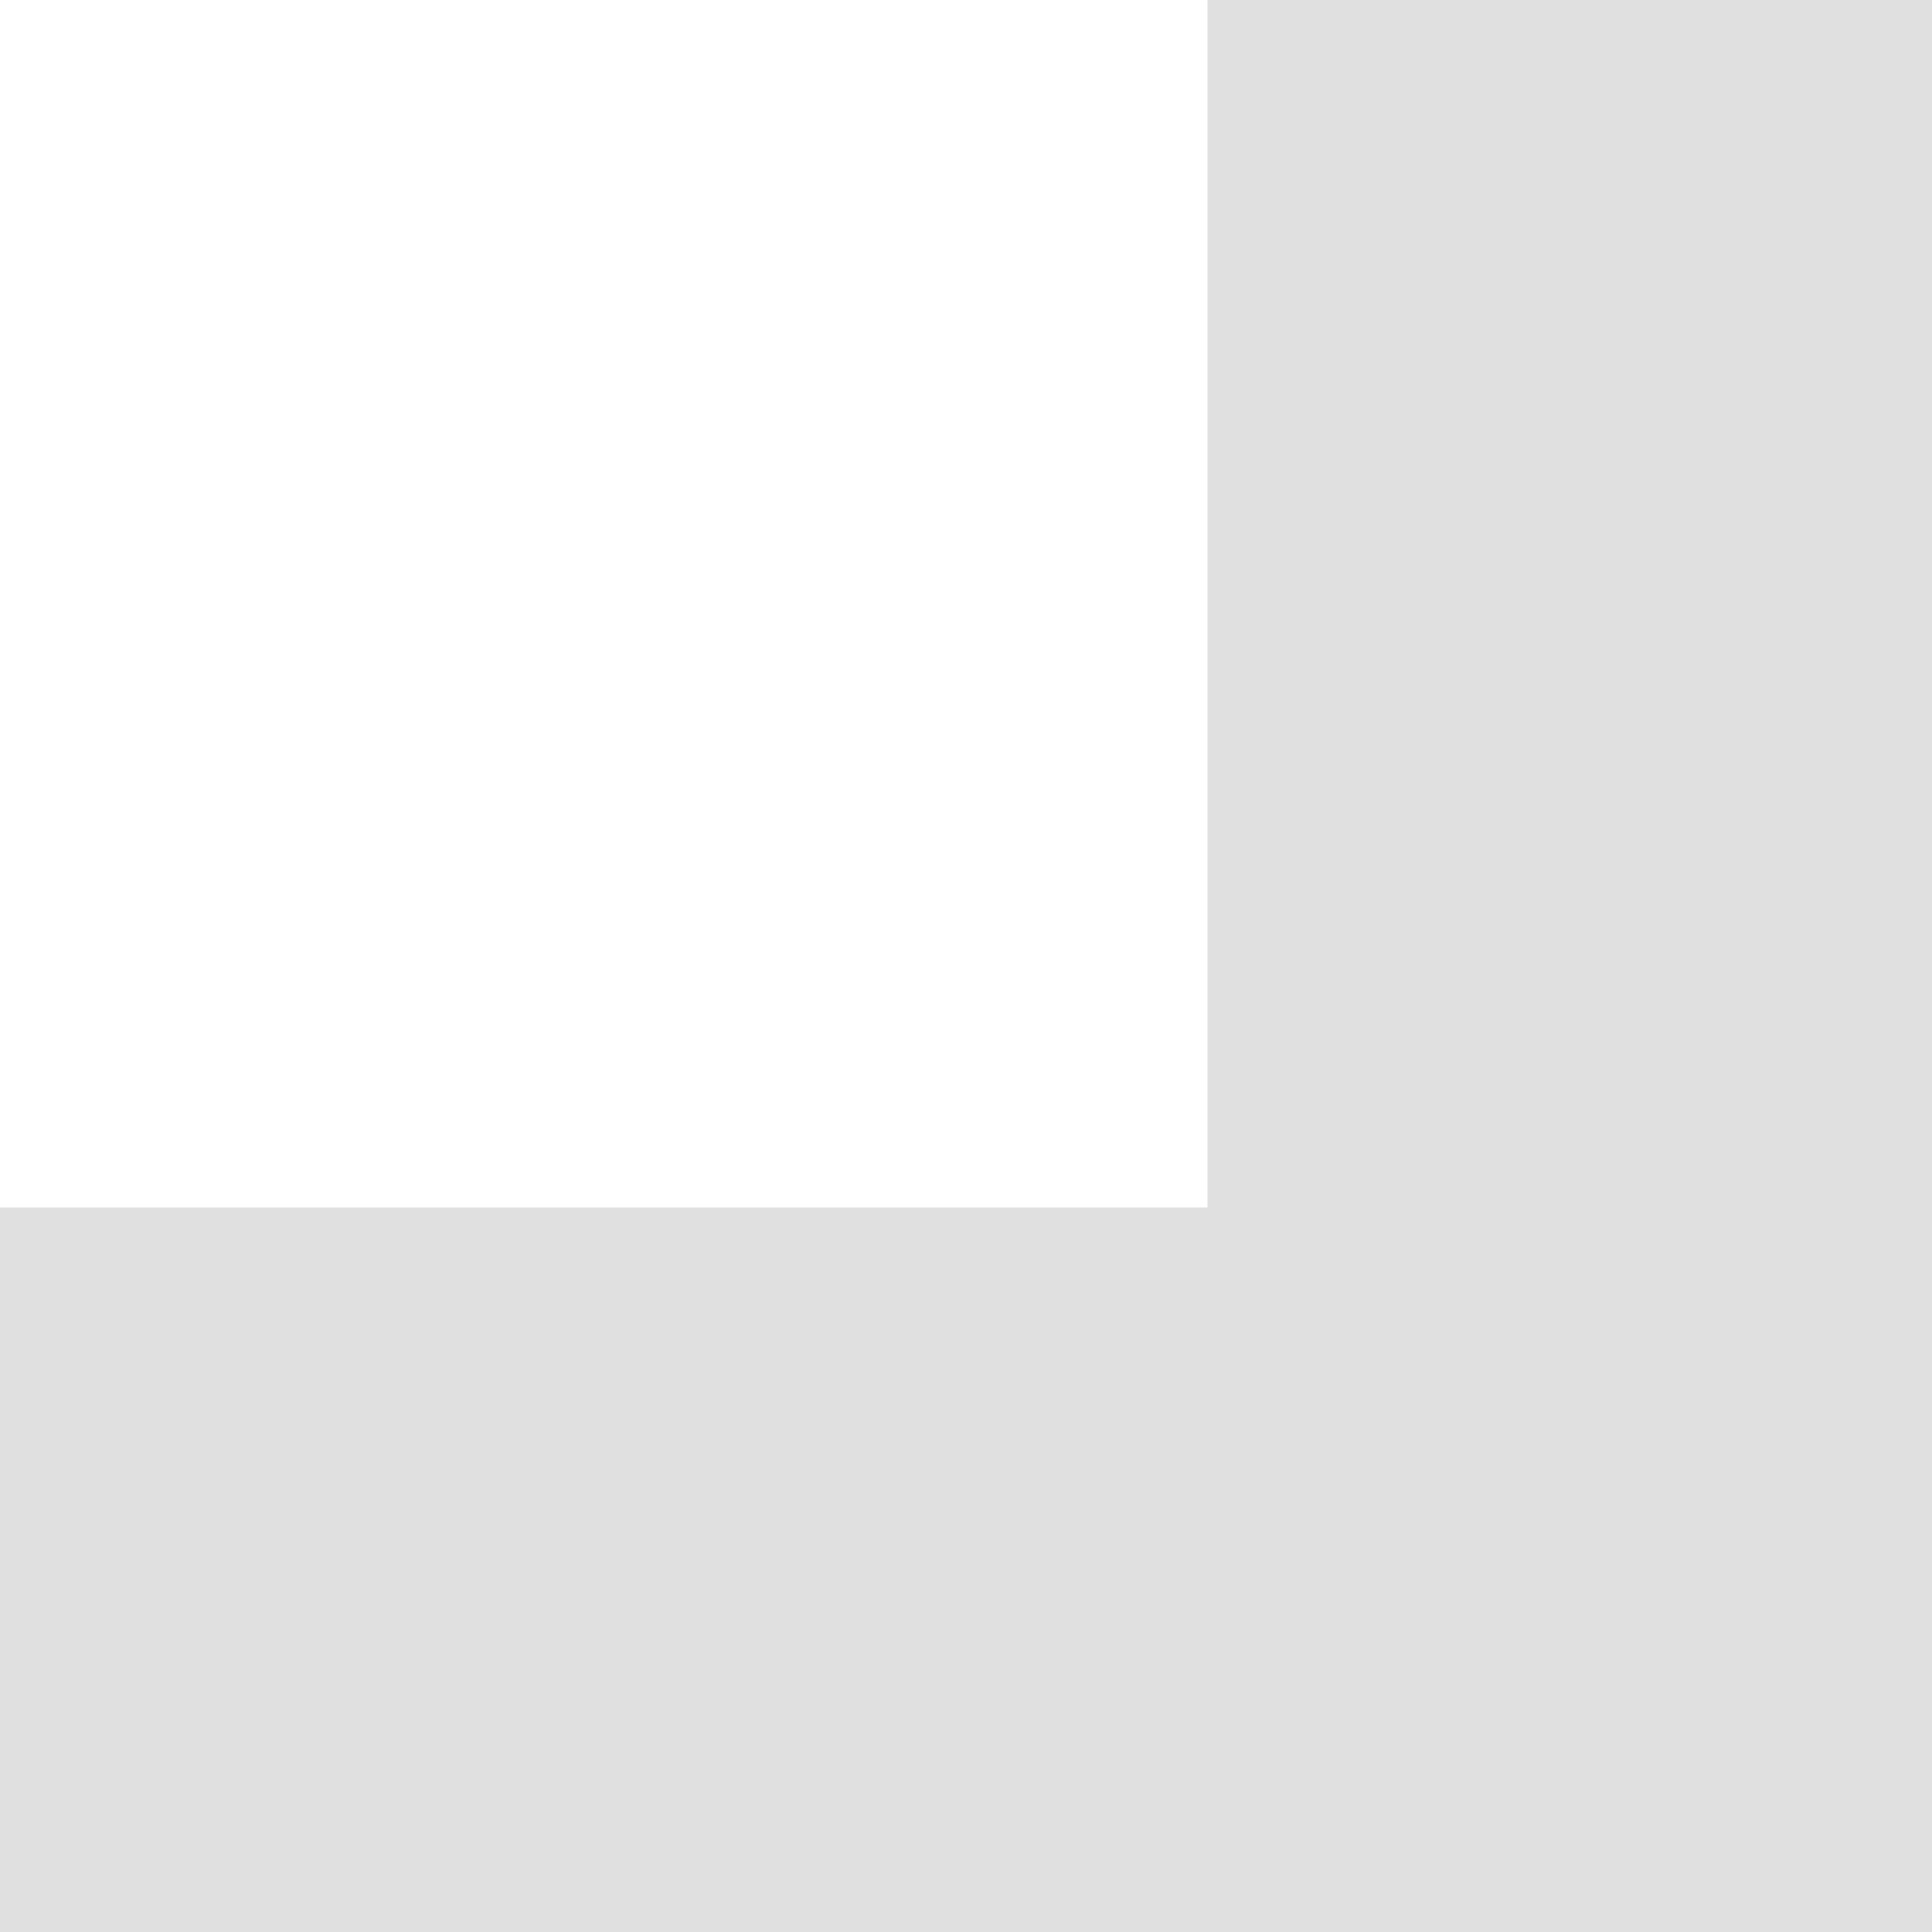
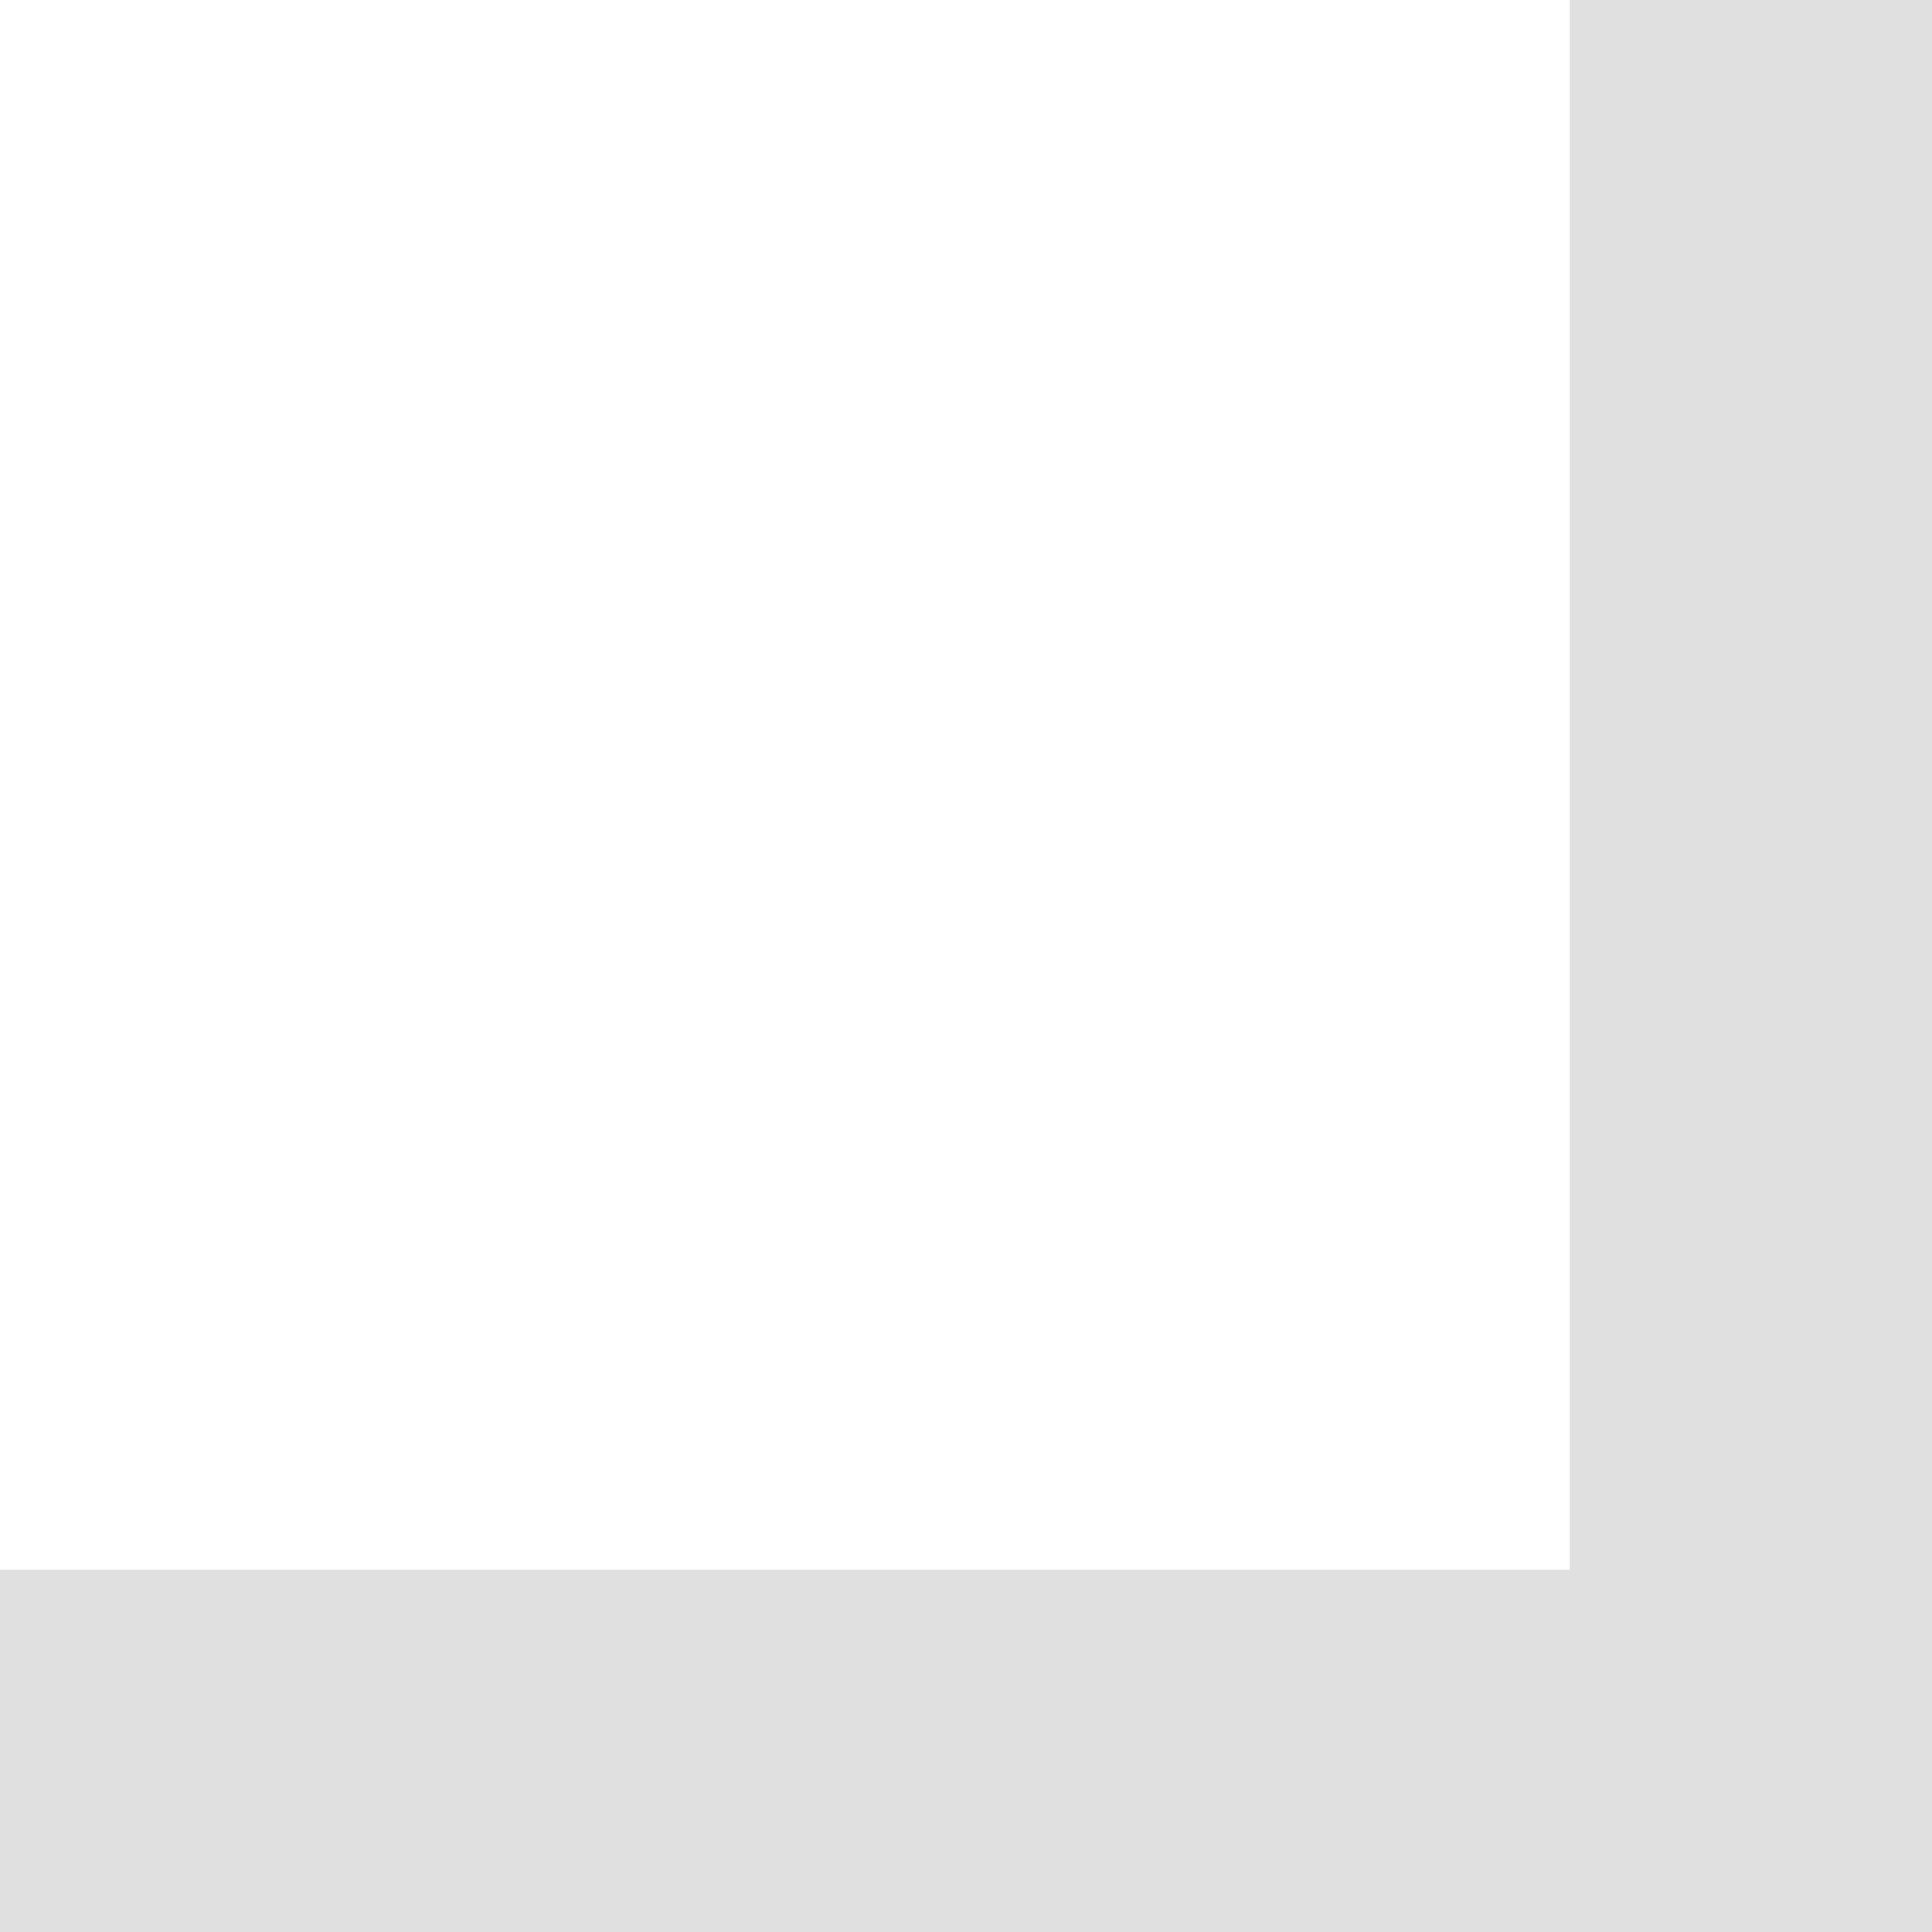
- <svg xmlns="http://www.w3.org/2000/svg" width="32" height="32" viewBox="0 0 32 32">
-   <rect x="20" width="12" height="32" fill="#E0E0E0" />
-   <rect y="20" width="32" height="12" fill="#E0E0E0" />
+ <svg xmlns="http://www.w3.org/2000/svg" width="64" height="64" viewBox="0 0 64 64">
+   <rect x="52" width="12" height="64" fill="#E0E0E0" />
+   <rect y="52" width="64" height="12" fill="#E0E0E0" />
</svg>
